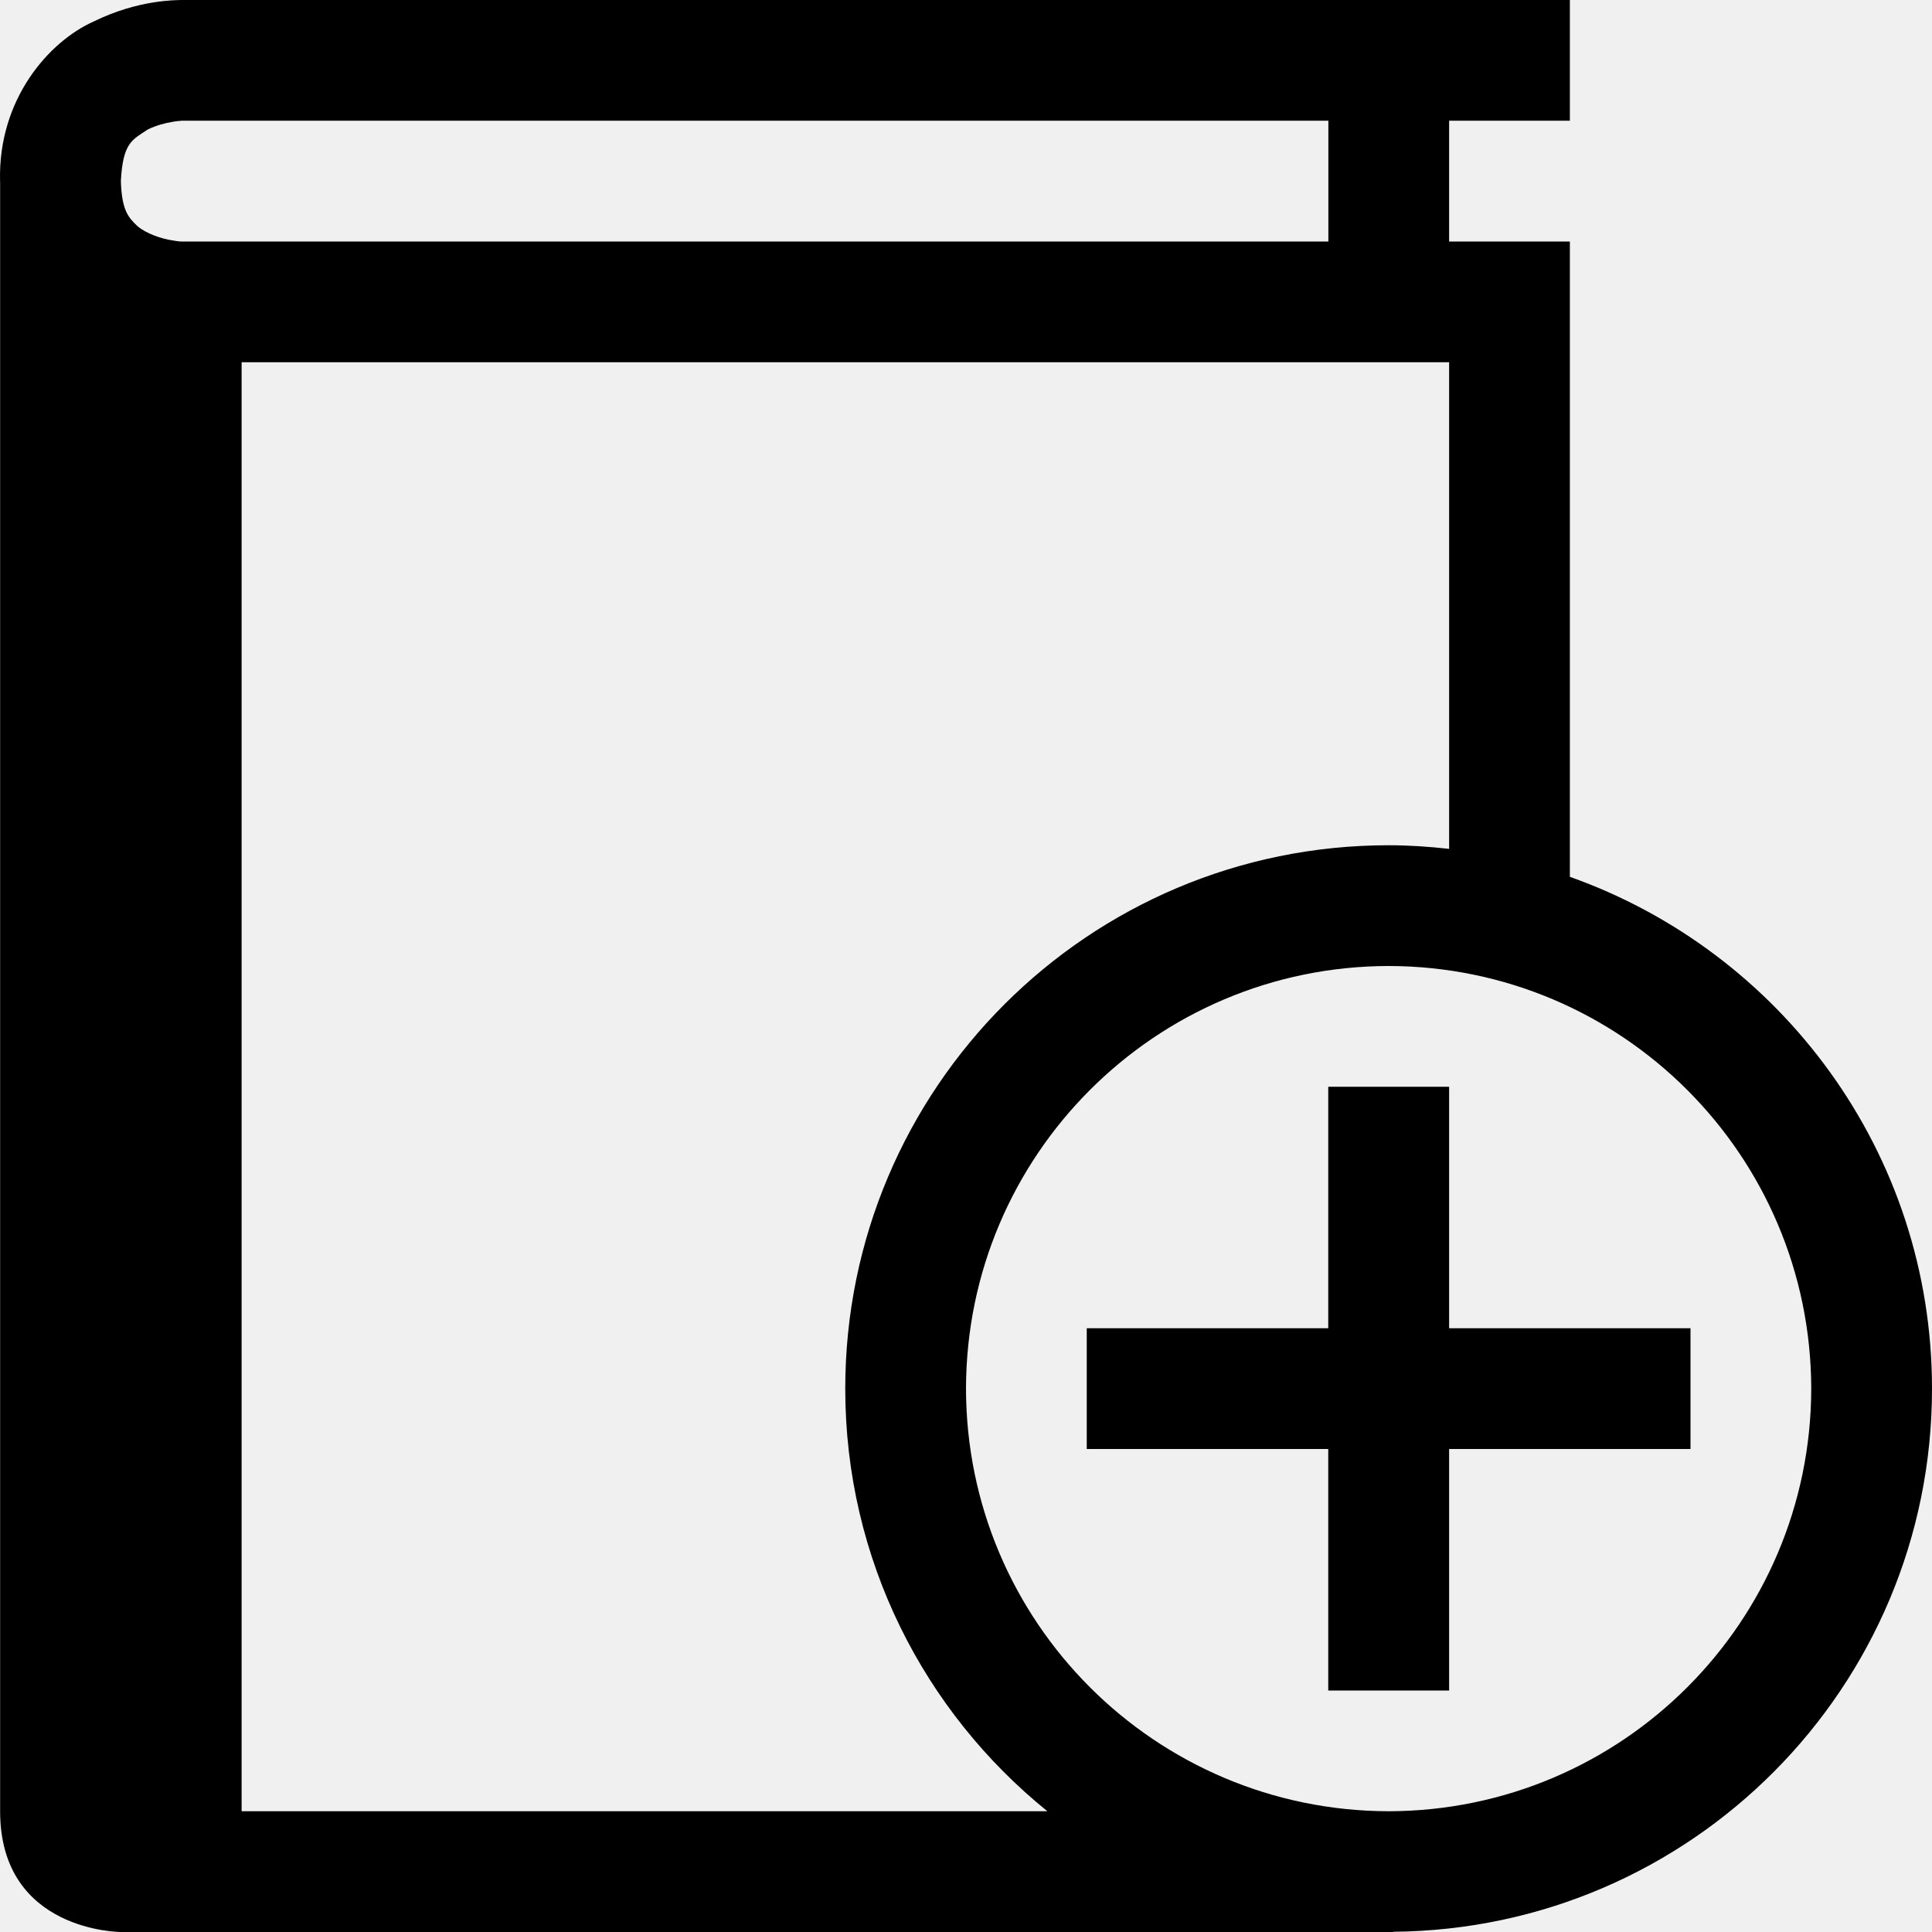
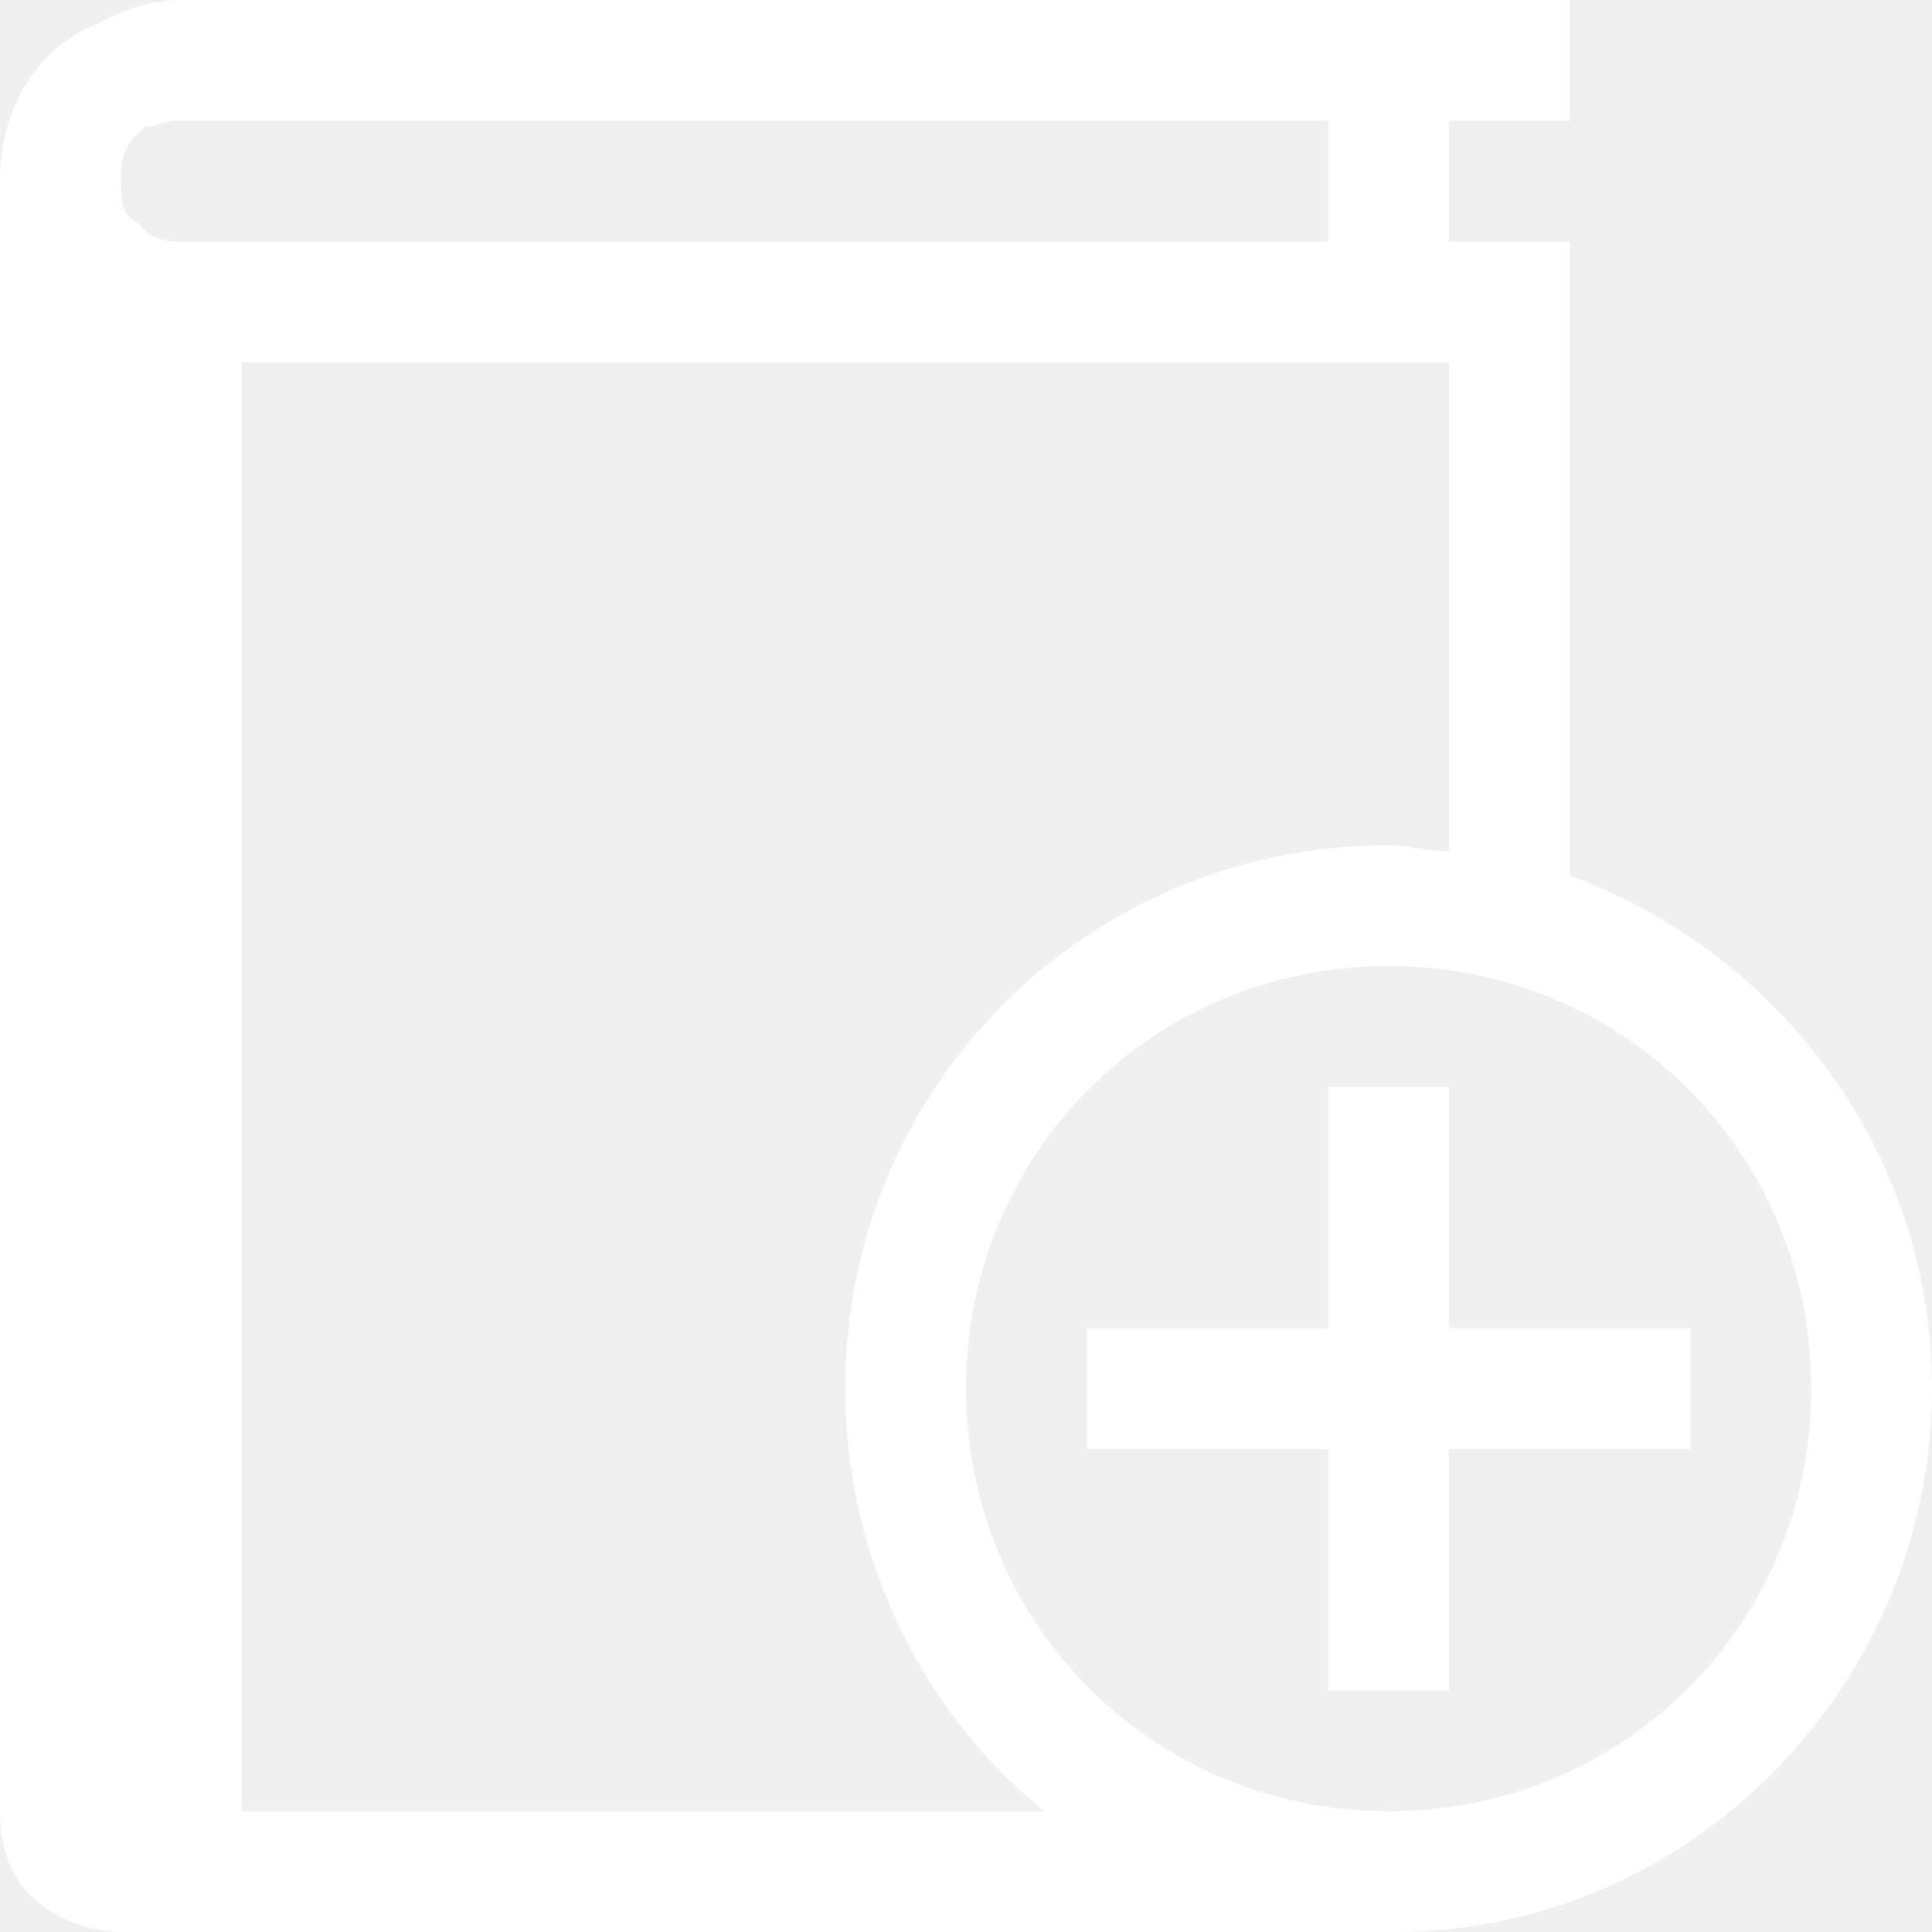
- <svg xmlns="http://www.w3.org/2000/svg" version="1.1" x="0px" y="0px" width="32px" height="32px" viewBox="0 0 32 32" enable-background="new 0 0 32 32" xml:space="preserve" id="svg2">
-   <defs id="defs3043" />
+ <svg xmlns="http://www.w3.org/2000/svg" version="1.1" id="svg2" x="0px" y="0px" viewBox="0 0 32 32" style="enable-background:new 0 0 32 32;" xml:space="preserve">
+   <style type="text/css">
+ 	.st0{fill:none;}
+ 	.st1{fill:#FFFFFF;}
+ </style>
  <g id="background">
-     <rect fill="none" width="32" height="32" id="rect3028" />
+     <rect id="rect3028" class="st0" width="32" height="32" />
  </g>
-   <path id="polygon3039" style="" d="m 22,22 -4,0 0,2 4,0 0,4 2.002,0 0,-4 3.998,0 0,-2 -3.998,0 0,-4 L 22,18 z m 10,1.001 c 0,-3.917 -2.506,-7.239 -5.998,-8.478 V 4 h -2 V 1.999 h 2 V 0 h -23 C 2.918,0.004 2.294,-0.008 1.556,0.354 0.808,0.686 -0.034,1.645 0.001,3 c 0,0.006 0.001,0.012 0.001,0.018 V 30 c 0,2 2,2 2,2 H 23.083 L 23.076,31.996 C 28.013,31.955 32,27.946 32,23.001 z M 2.853,3.981 C 2.675,3.955 2.418,3.869 2.274,3.743 2.136,3.609 2.017,3.5 2.002,3 2.035,2.354 2.196,2.314 2.449,2.144 2.579,2.079 2.738,2.037 2.853,2.019 2.97,1.997 3,2.005 3.002,1.999 h 19 V 4 h -19 C 3,4 2.97,4.002 2.853,3.981 z M 4.002,30 V 6 h 20 v 8.06 C 23.673,14.023 23.339,14 23,14 c -4.972,0 -9,4.029 -9,9.001 0,2.829 1.307,5.35 3.348,6.999 H 4.002 z M 23,30 c -3.865,-0.008 -6.994,-3.135 -7,-6.999 0.006,-3.865 3.135,-6.995 7,-7.001 3.865,0.006 6.992,3.136 7,7.001 -0.008,3.864 -3.135,6.991 -7,6.999 z" />
+   <path id="polygon3039" class="st1" d="M22,22h-4v2h4v4h2v-4h4v-2h-4v-4h-2V22z M32,23c0-3.9-2.5-7.2-6-8.5V4h-2V2h2V0H3  C2.9,0,2.3,0,1.6,0.4C0.8,0.7,0,1.6,0,3c0,0,0,0,0,0v27c0,2,2,2,2,2h21.1l0,0C28,32,32,27.9,32,23z M2.9,4C2.7,4,2.4,3.9,2.3,3.7  C2.1,3.6,2,3.5,2,3c0-0.6,0.2-0.7,0.4-0.9C2.6,2.1,2.7,2,2.9,2C3,2,3,2,3,2h19v2H3C3,4,3,4,2.9,4z M4,30V6h20v8.1  c-0.3,0-0.7-0.1-1-0.1c-5,0-9,4-9,9c0,2.8,1.3,5.4,3.3,7H4z M23,30c-3.9,0-7-3.1-7-7c0-3.9,3.1-7,7-7c3.9,0,7,3.1,7,7  C30,26.9,26.9,30,23,30z" />
</svg>
